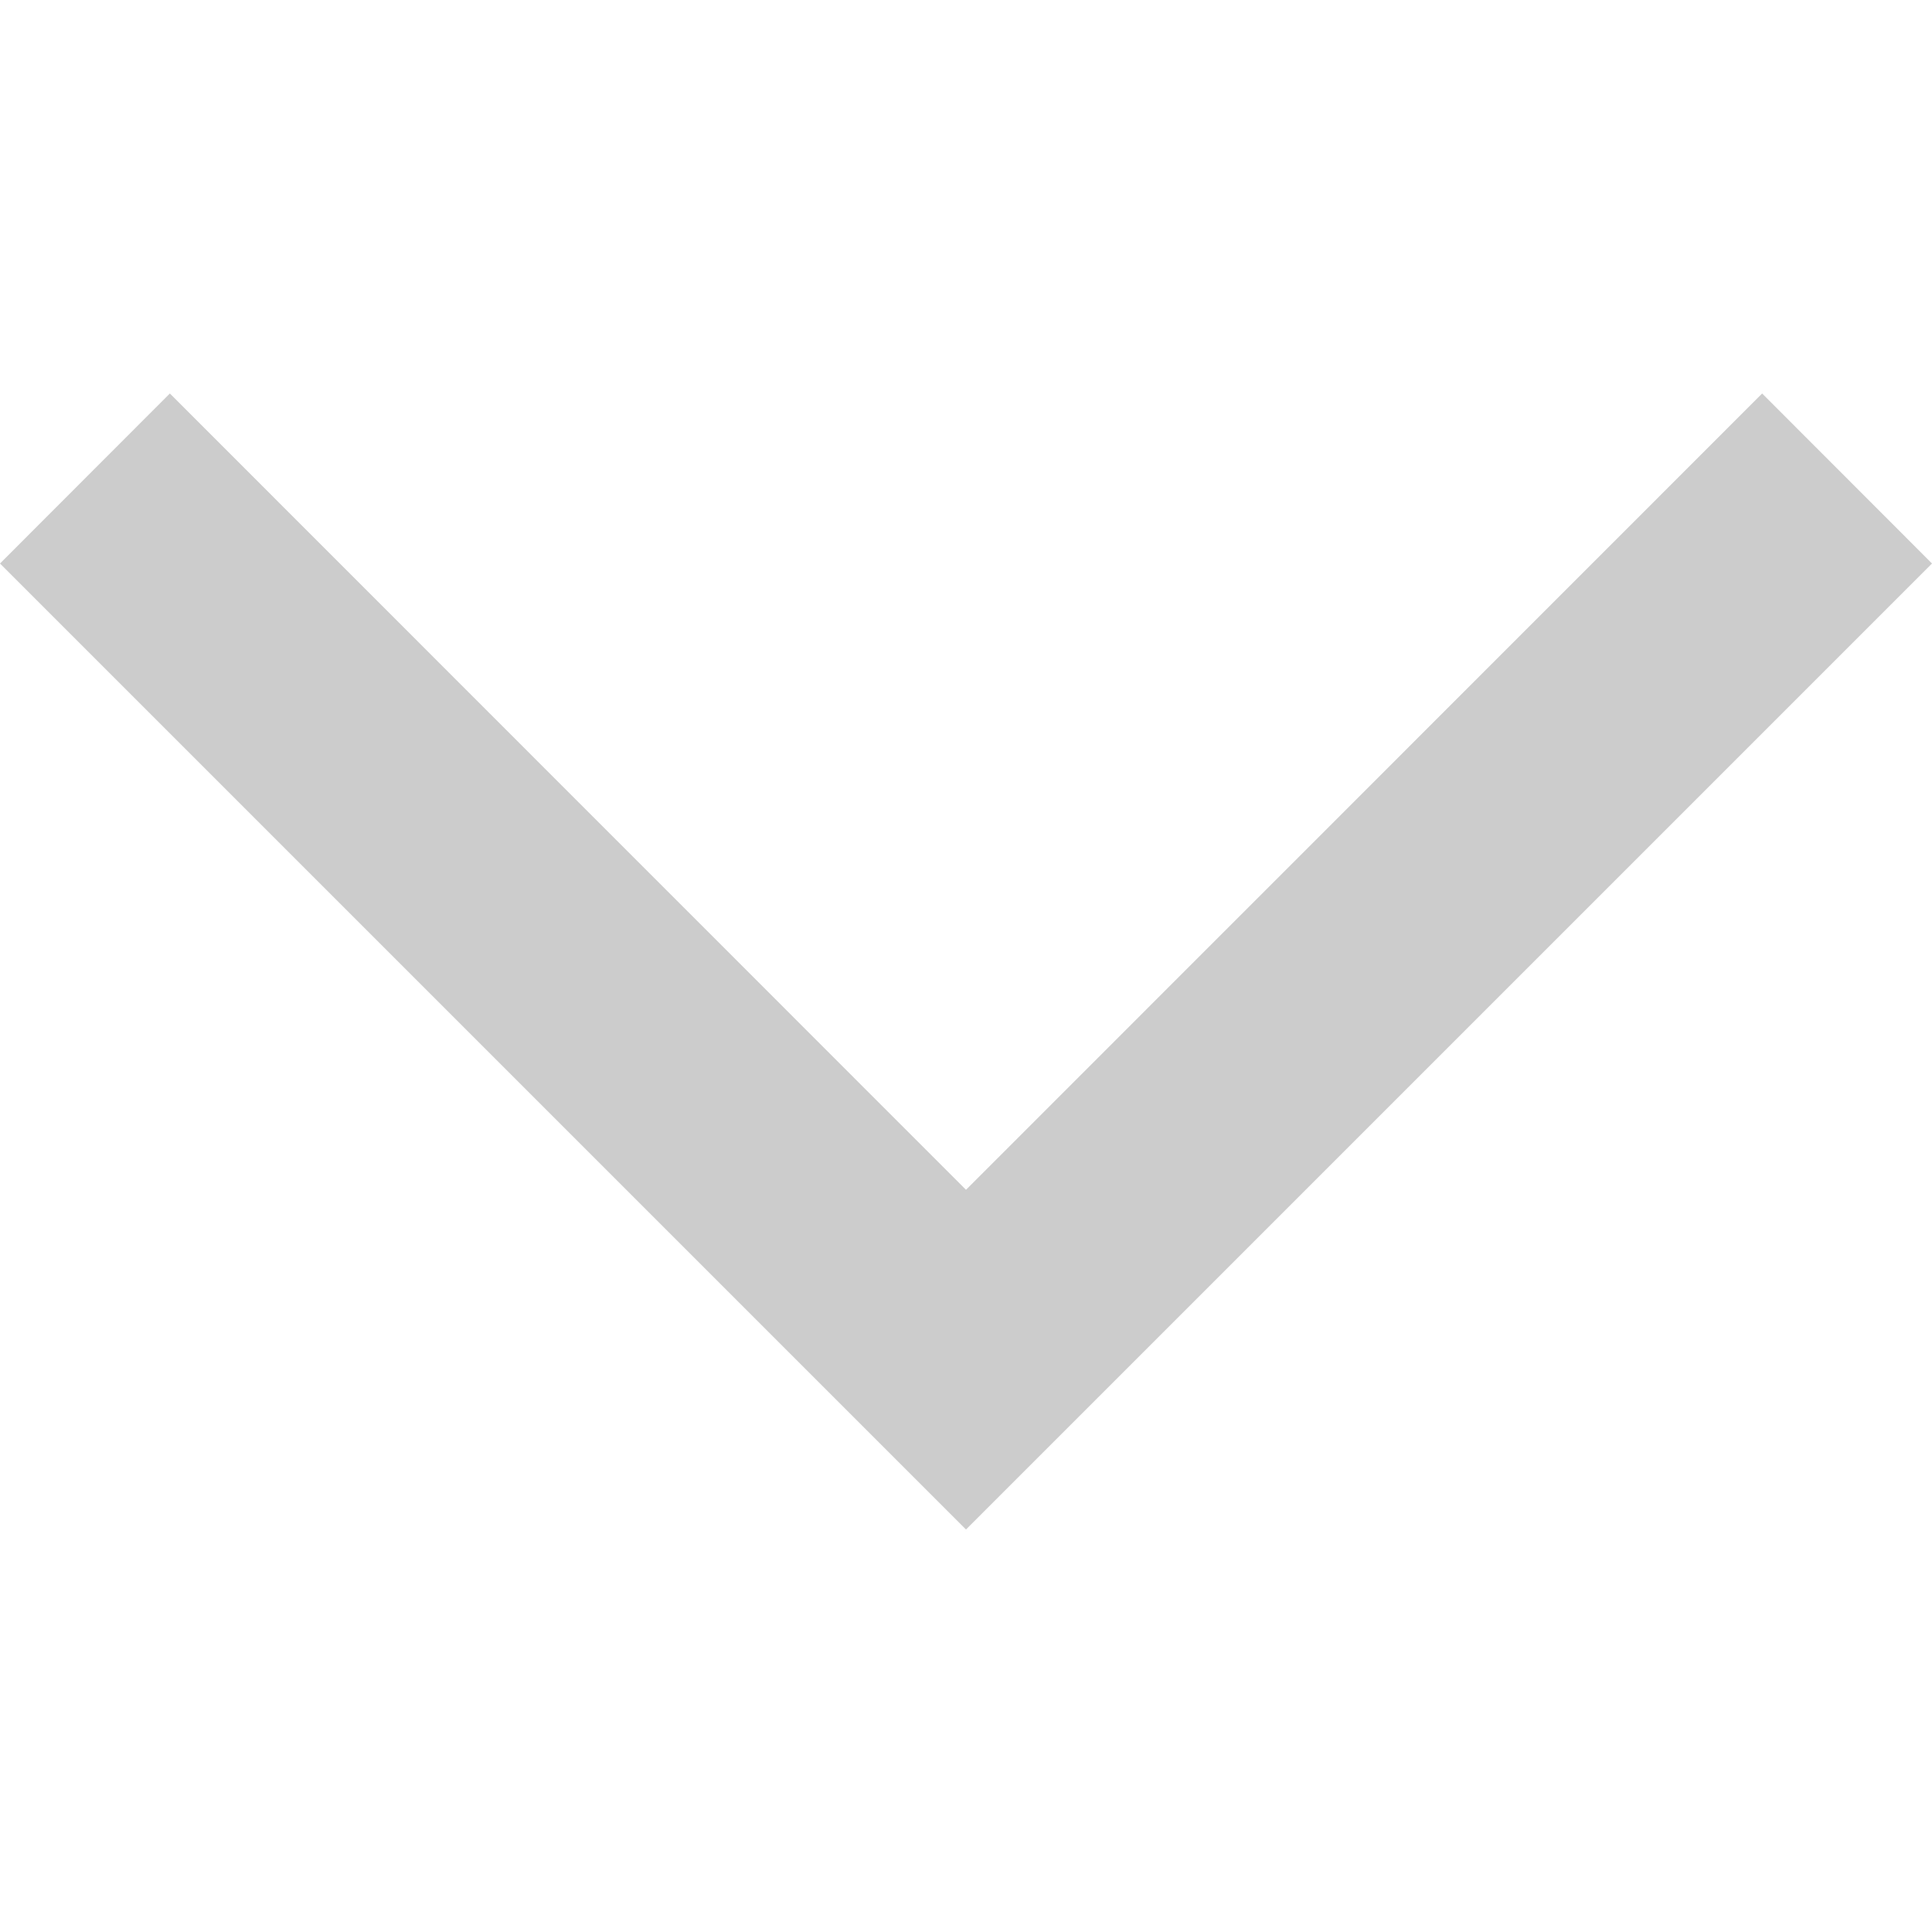
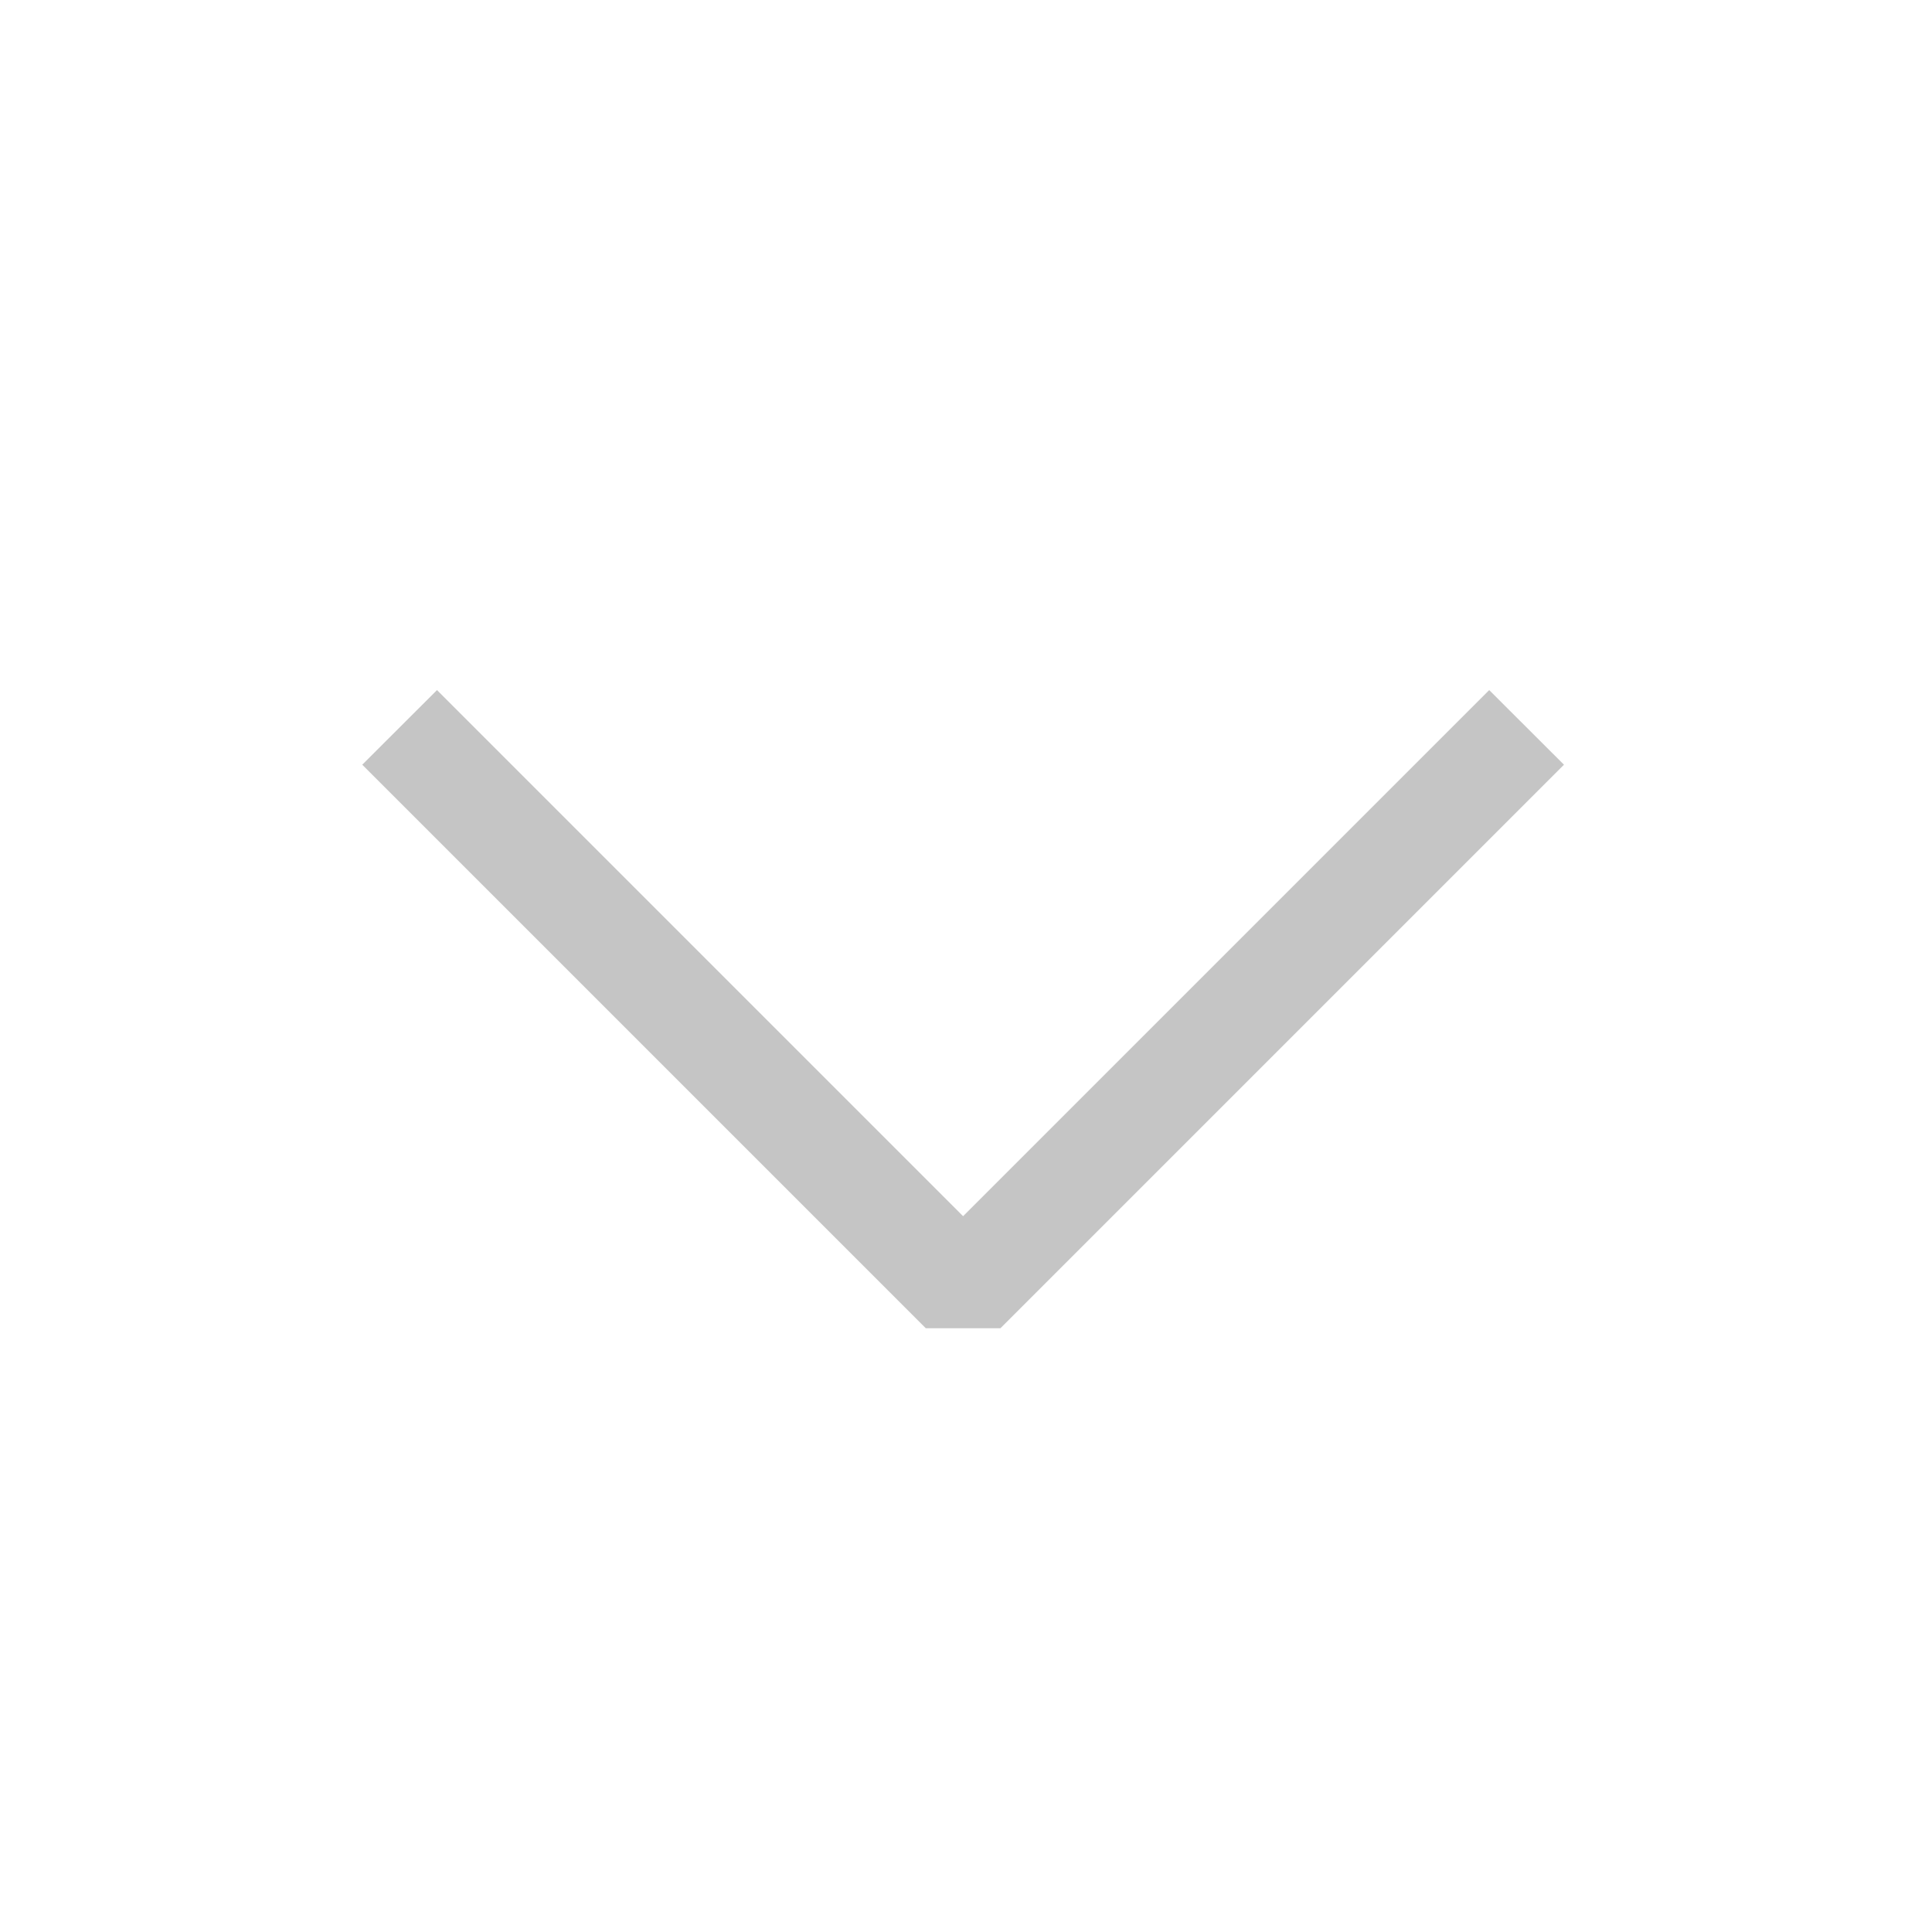
- <svg xmlns="http://www.w3.org/2000/svg" width="12" height="12" viewBox="0 0 12 12" fill="none">
-   <path d="M8.5 0L9.556 1.055L4.61 6L9.556 10.945L8.5 12L2.5 6L8.5 0Z" fill="#CCCCCC" transform="rotate(-90, 6, 6)" />
+ <svg xmlns="http://www.w3.org/2000/svg" width="16" height="16" viewBox="0 0 16 16" fill="none">
+   <path fill-rule="evenodd" clip-rule="evenodd" d="M7.976 10.072L12.333 5.715L12.952 6.333L8.285 11L7.667 11L3 6.333L3.619 5.715L7.976 10.072Z" fill="#C5C5C5" />
</svg>
